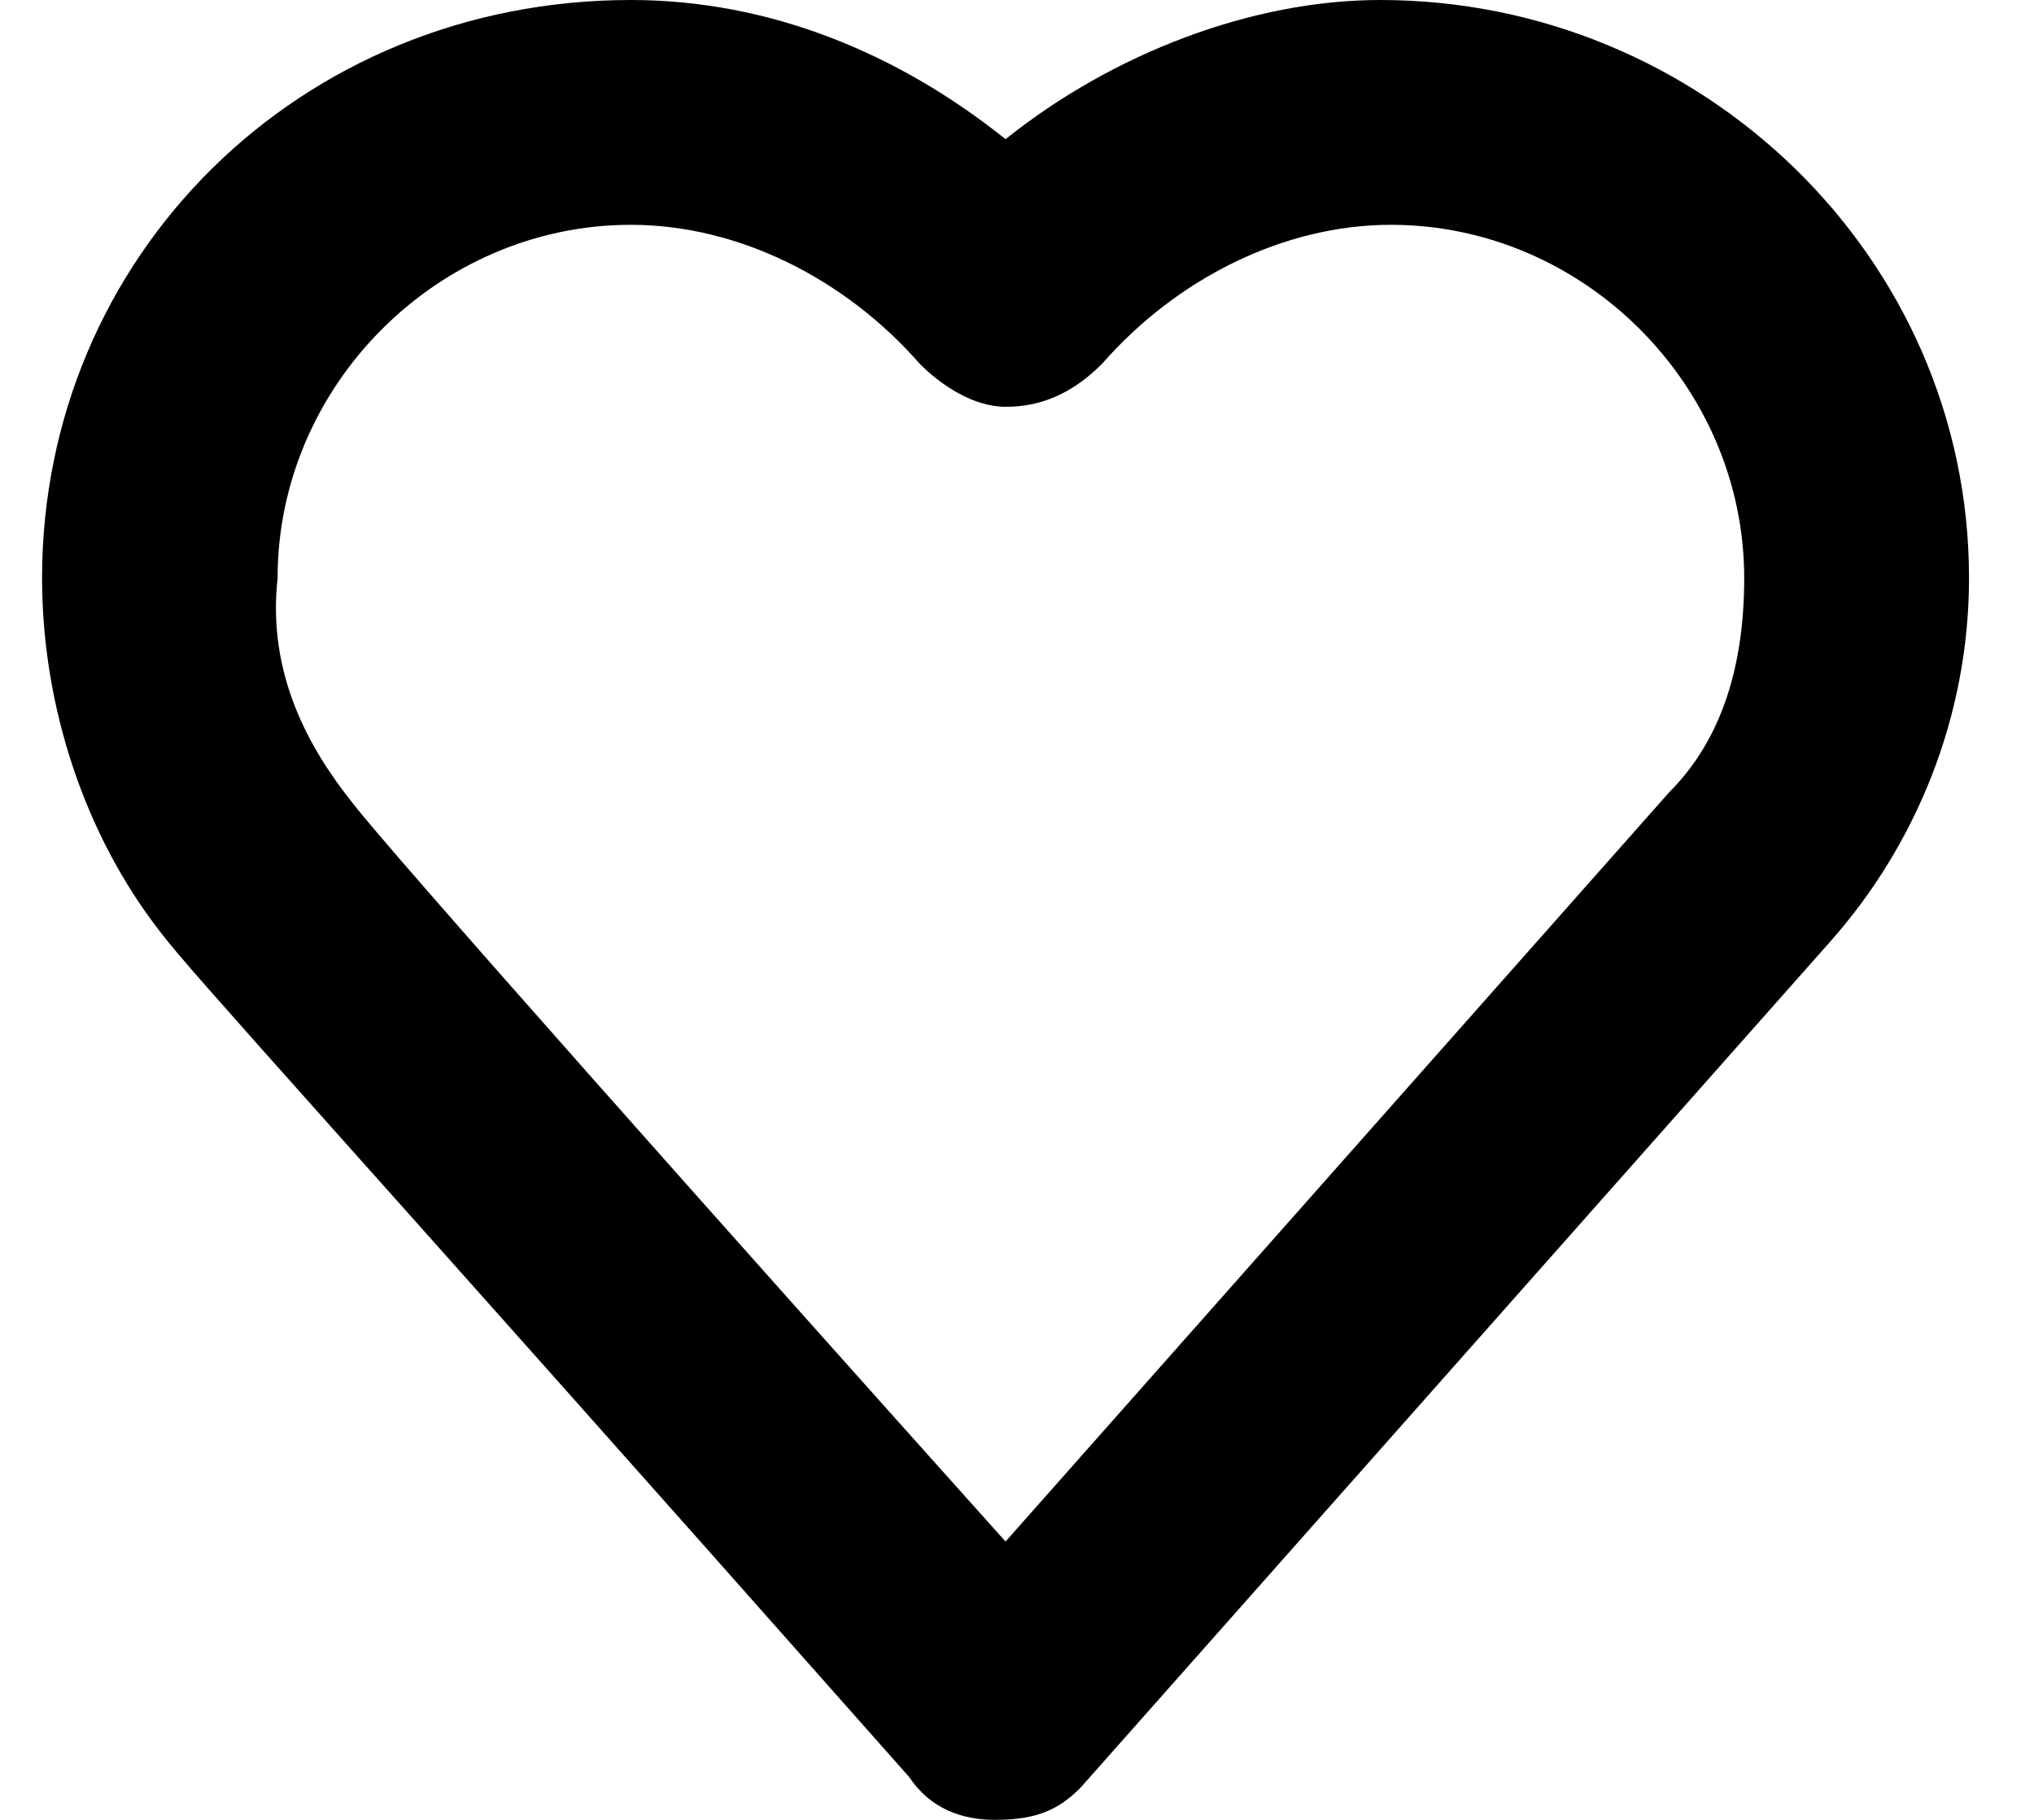
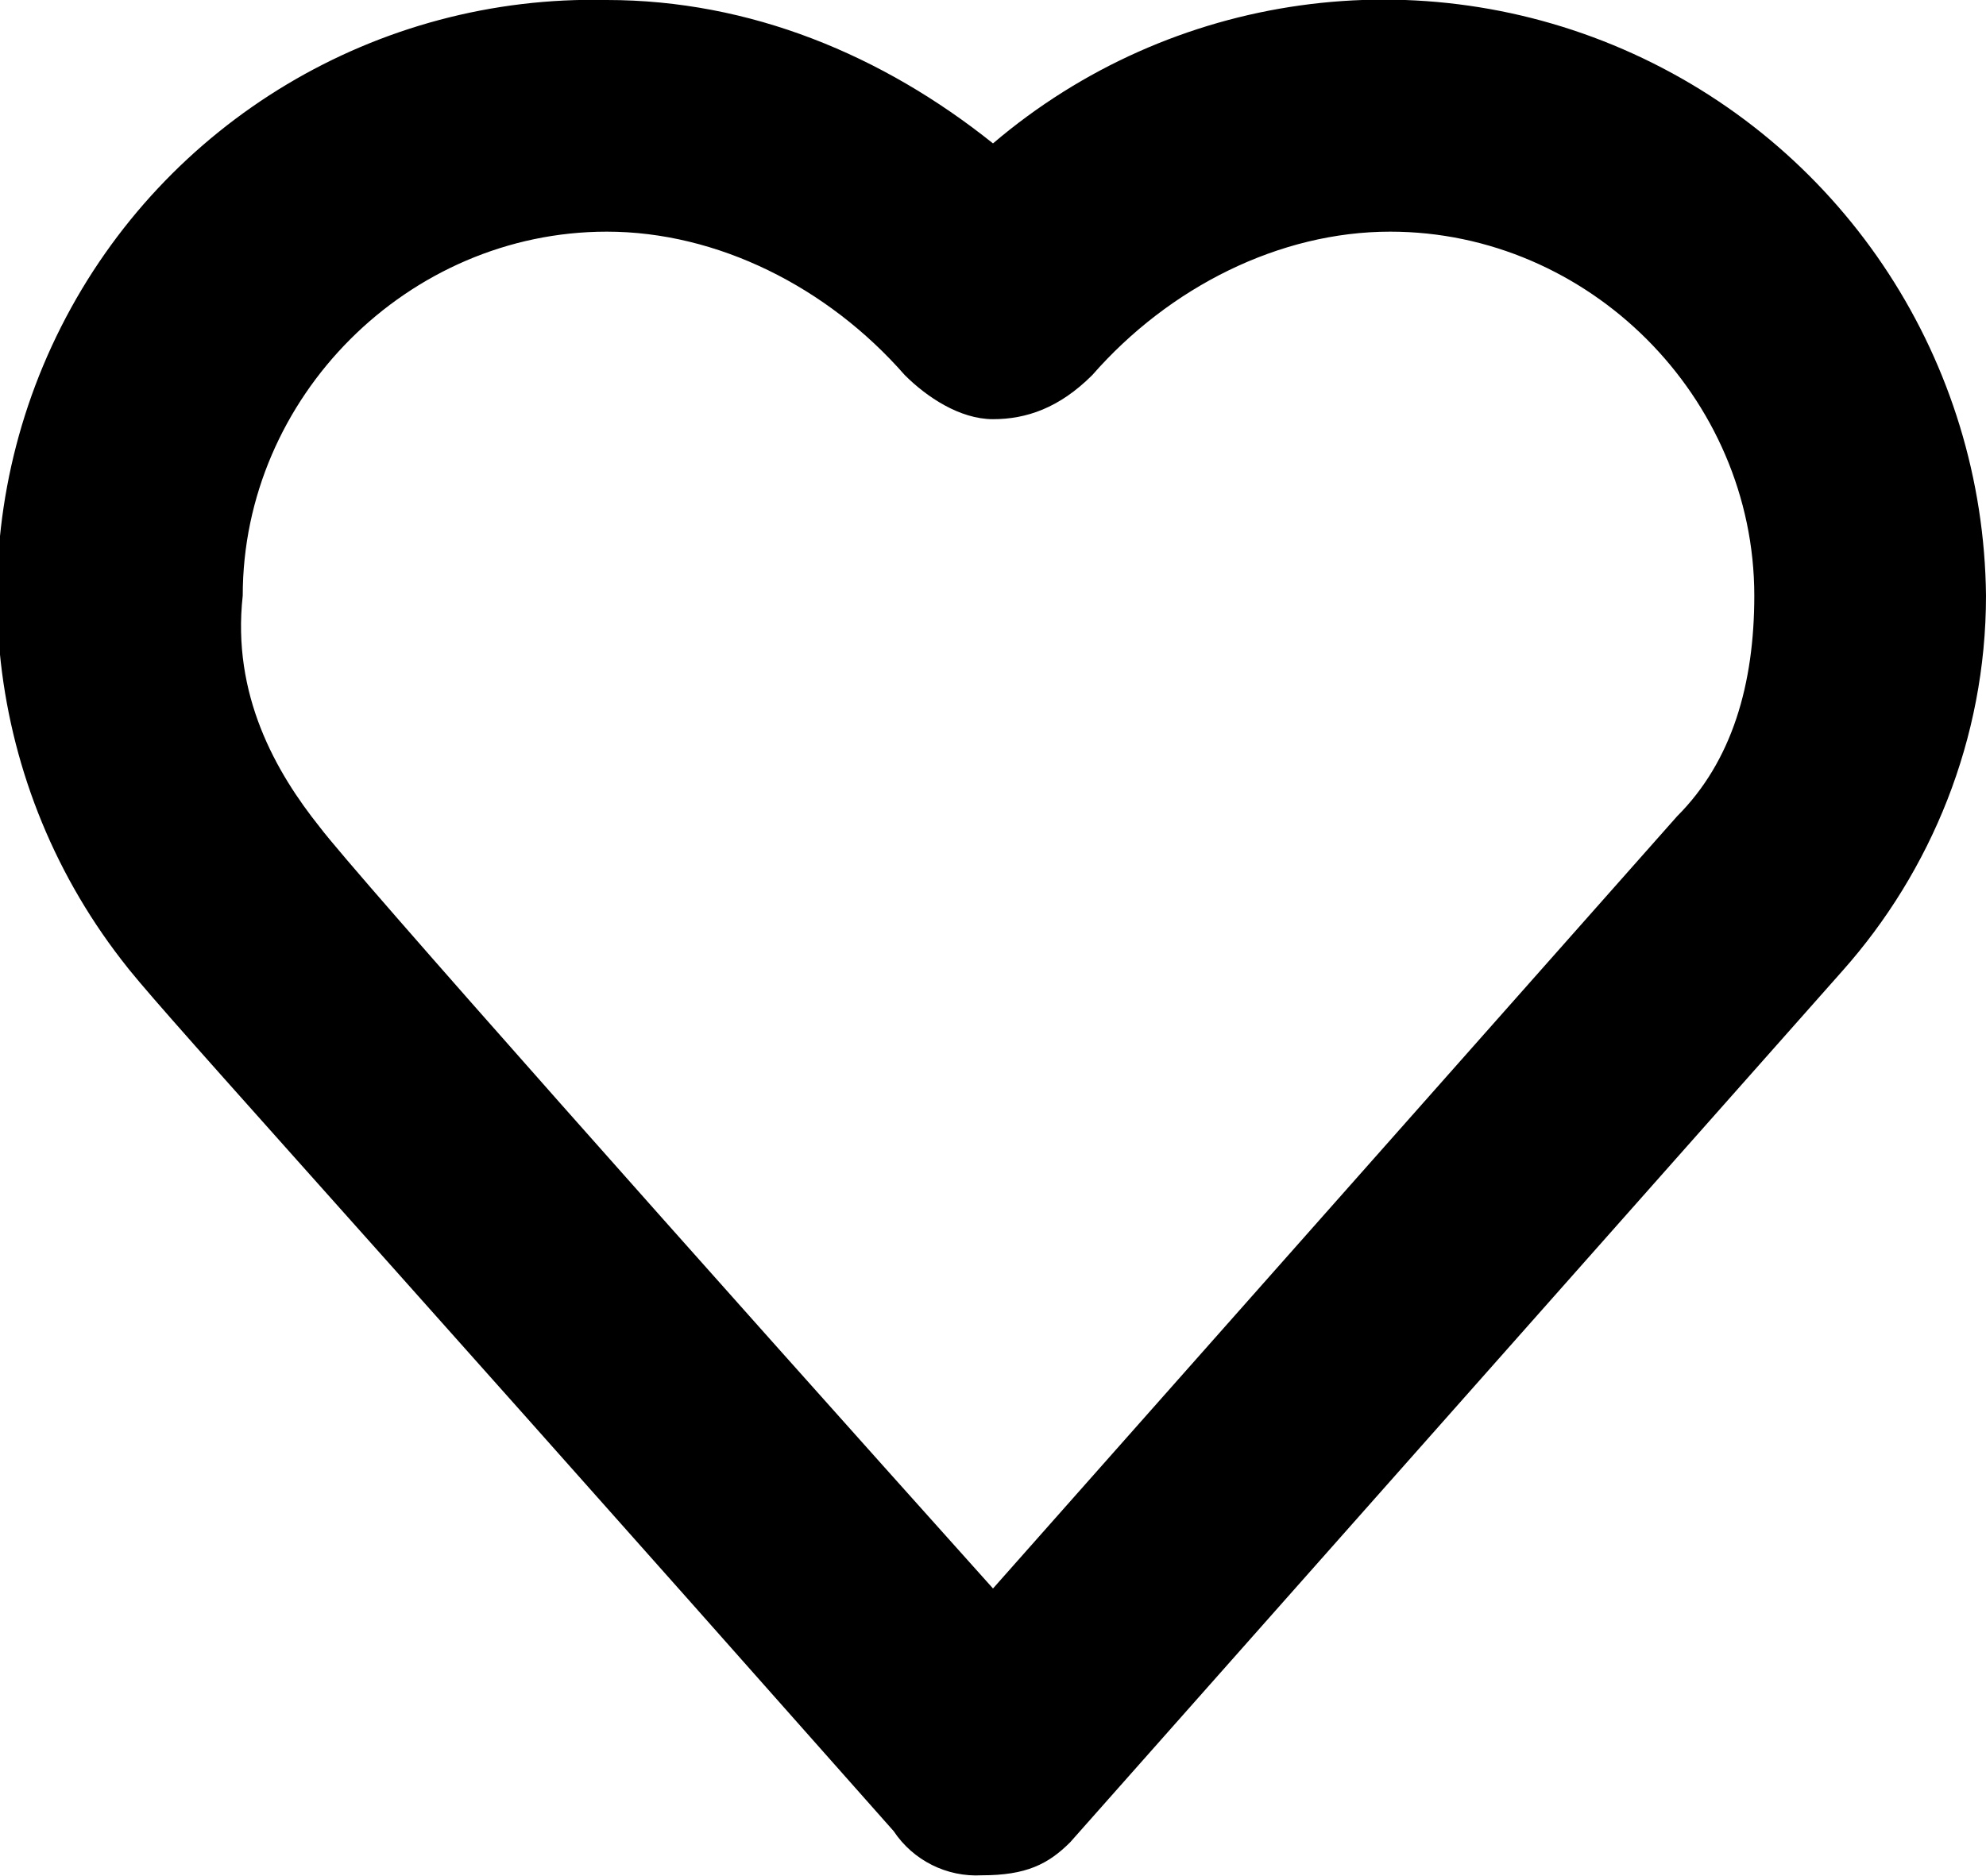
- <svg xmlns="http://www.w3.org/2000/svg" width="19" height="17" viewBox="0 0 19 17" fill="none">
-   <path d="M9.293 17C8.993 17 8.693 16.9 8.493 16.6C3.093 10.5 1.793 9.1 1.493 8.7C0.793 7.8 0.393 6.6 0.393 5.4C0.393 2.4 2.793 0 5.893 0C7.193 0 8.393 0.5 9.393 1.3C10.393 0.5 11.693 0 12.893 0C15.893 0 18.393 2.4 18.393 5.4C18.393 6.7 17.893 7.9 17.093 8.8L10.093 16.7C9.893 16.9 9.693 17 9.293 17ZM3.293 7.5C3.593 7.9 6.793 11.5 9.393 14.4L15.593 7.4C16.093 6.9 16.293 6.2 16.293 5.4C16.293 3.6 14.793 2.1 12.993 2.1C11.993 2.1 10.993 2.6 10.293 3.4C9.993 3.7 9.693 3.8 9.393 3.8C9.093 3.8 8.793 3.6 8.593 3.4C7.893 2.6 6.893 2.1 5.893 2.1C4.093 2.1 2.593 3.6 2.593 5.4C2.493 6.3 2.893 7 3.293 7.5C3.193 7.5 3.193 7.5 3.293 7.5Z" fill="black" />
+ <svg xmlns="http://www.w3.org/2000/svg" width="18" height="17" fill="none" viewBox="0 0 18 17">
+   <path fill="#000" d="M8.9 17a.9.9 0 0 1-.8-.4c-5.4-6.1-6.7-7.5-7-7.9A5.4 5.4 0 0 1 5.5 0C6.8 0 8 .5 9 1.3a5.46 5.46 0 0 1 9 4.1c0 1.3-.5 2.5-1.3 3.4l-7 7.9c-.2.2-.4.3-.8.3Zm-6-9.5c.3.4 3.5 4 6.1 6.9l6.2-7c.5-.5.7-1.2.7-2 0-1.8-1.5-3.3-3.3-3.3-1 0-2 .5-2.7 1.3-.3.3-.6.4-.9.4-.3 0-.6-.2-.8-.4-.7-.8-1.7-1.3-2.7-1.3-1.8 0-3.3 1.5-3.3 3.3-.1.9.3 1.6.7 2.1-.1 0-.1 0 0 0Z" />
</svg>
